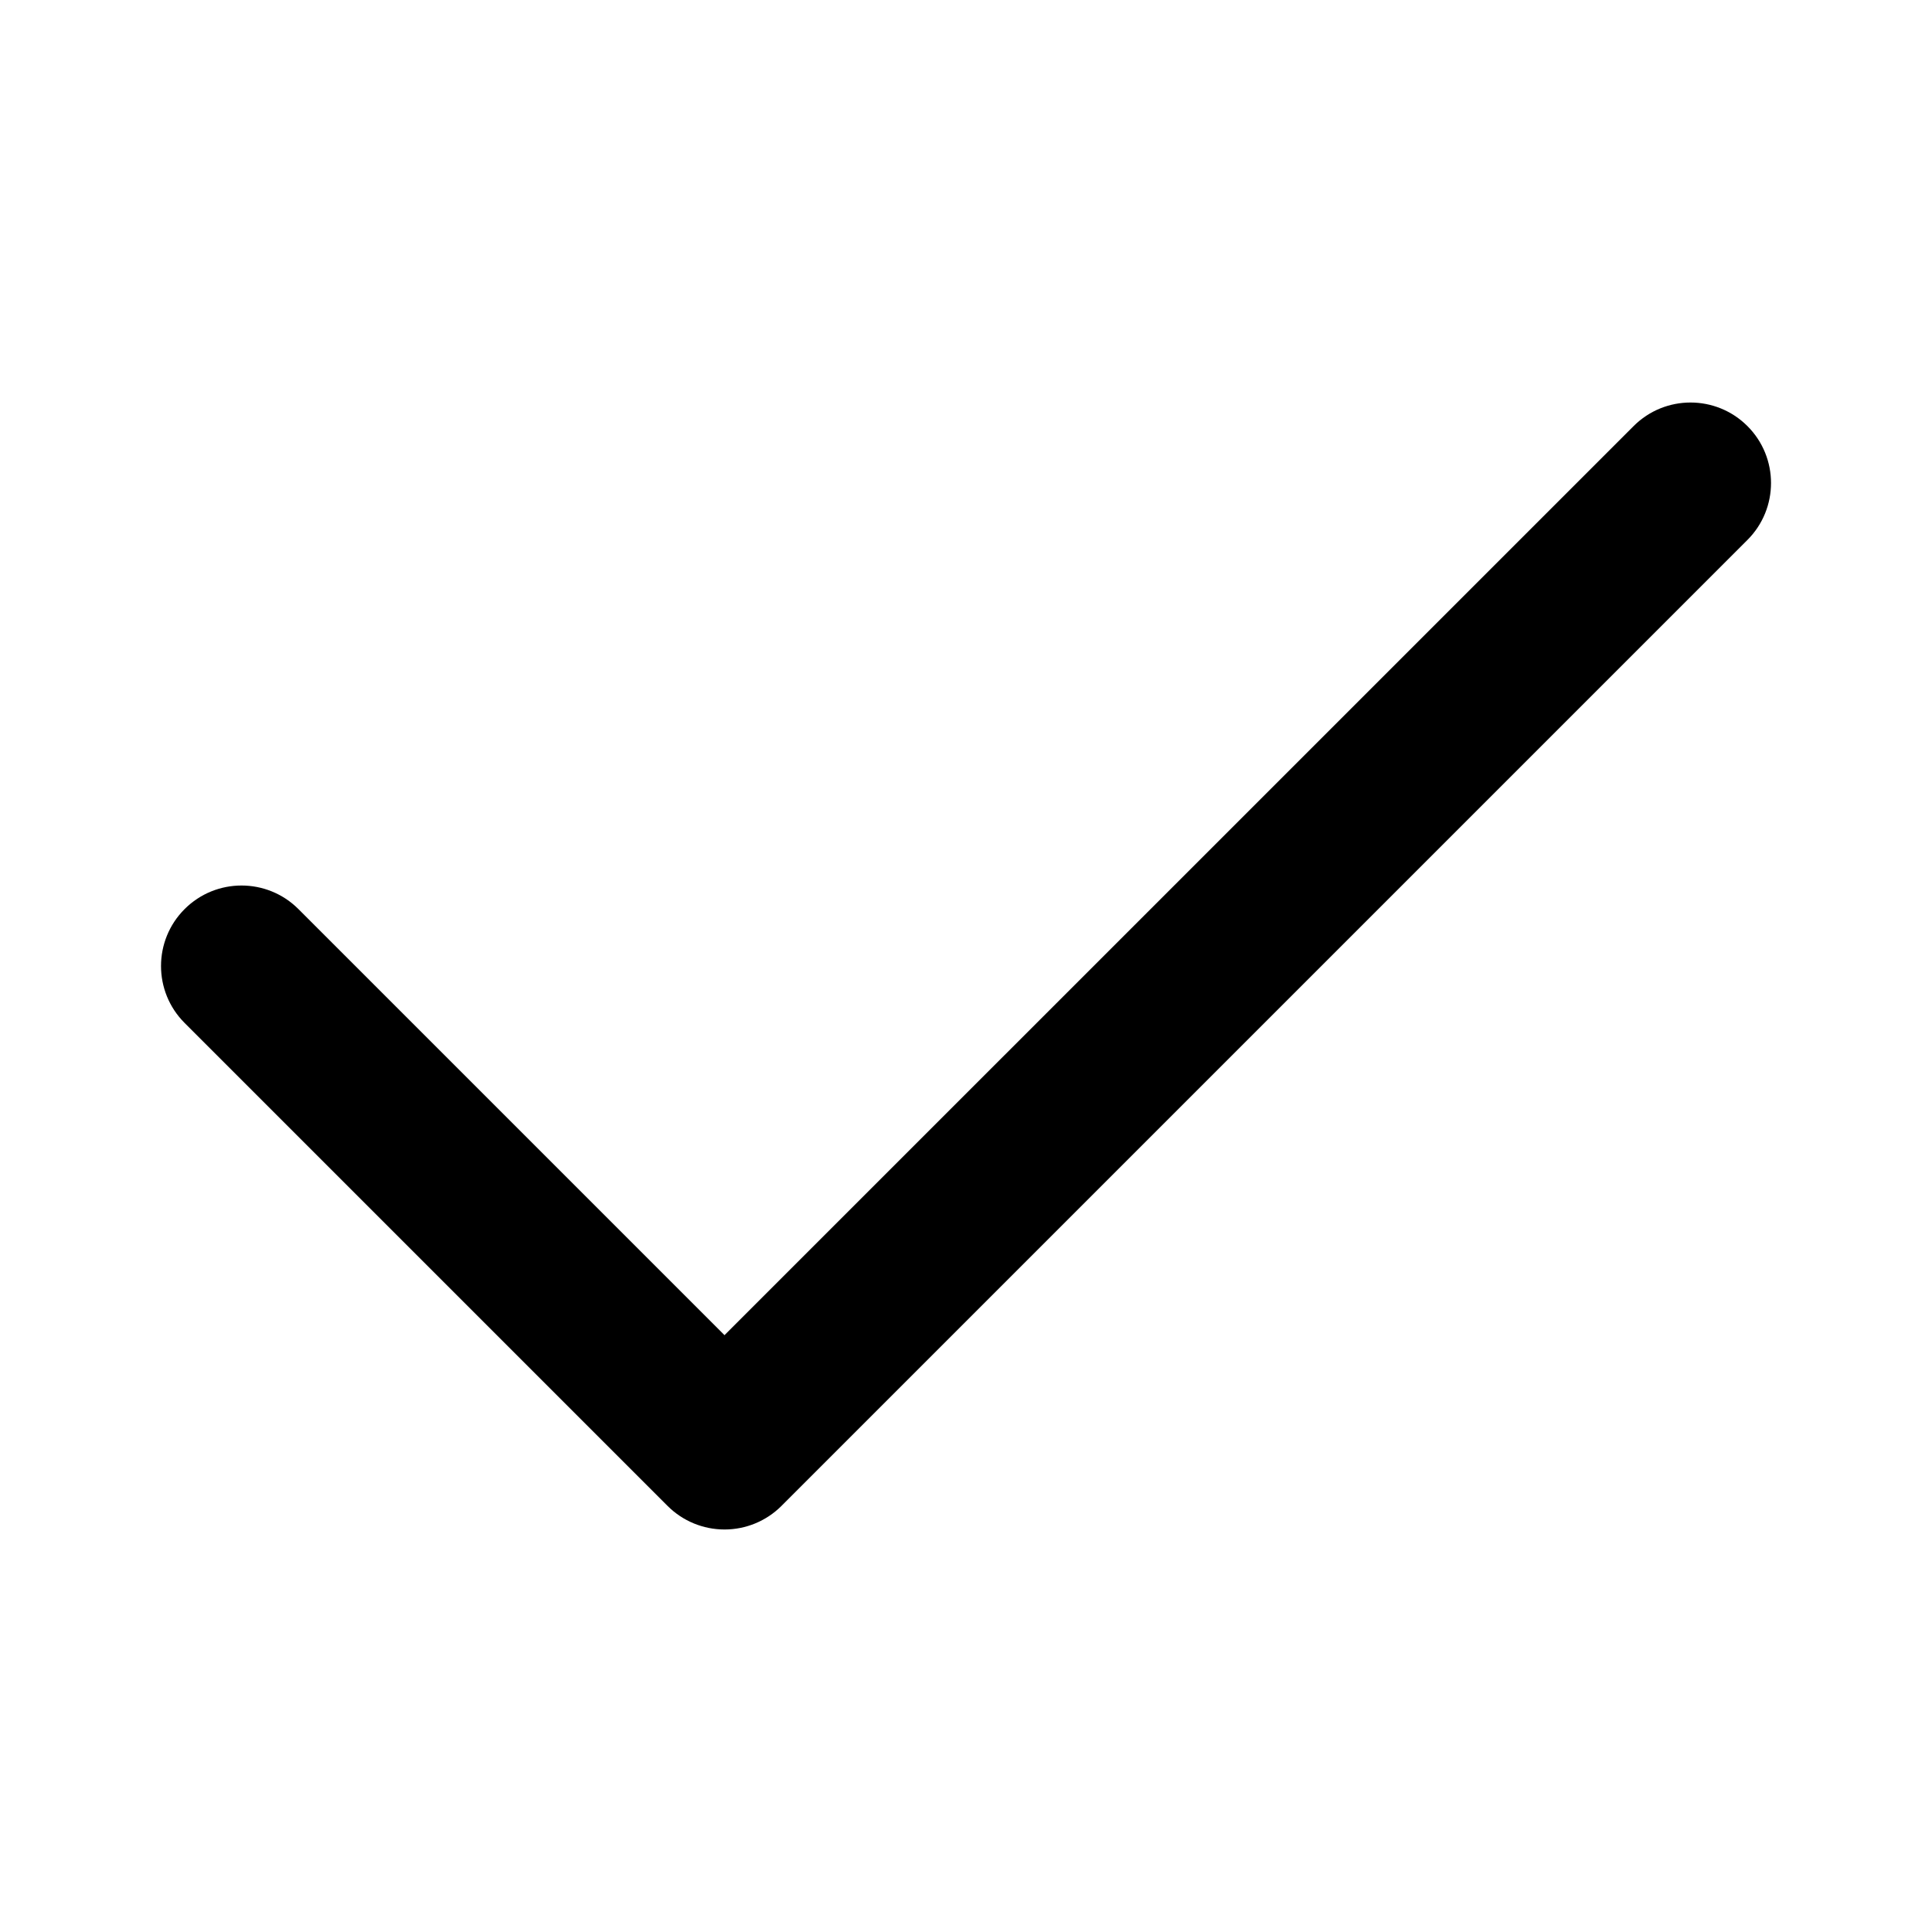
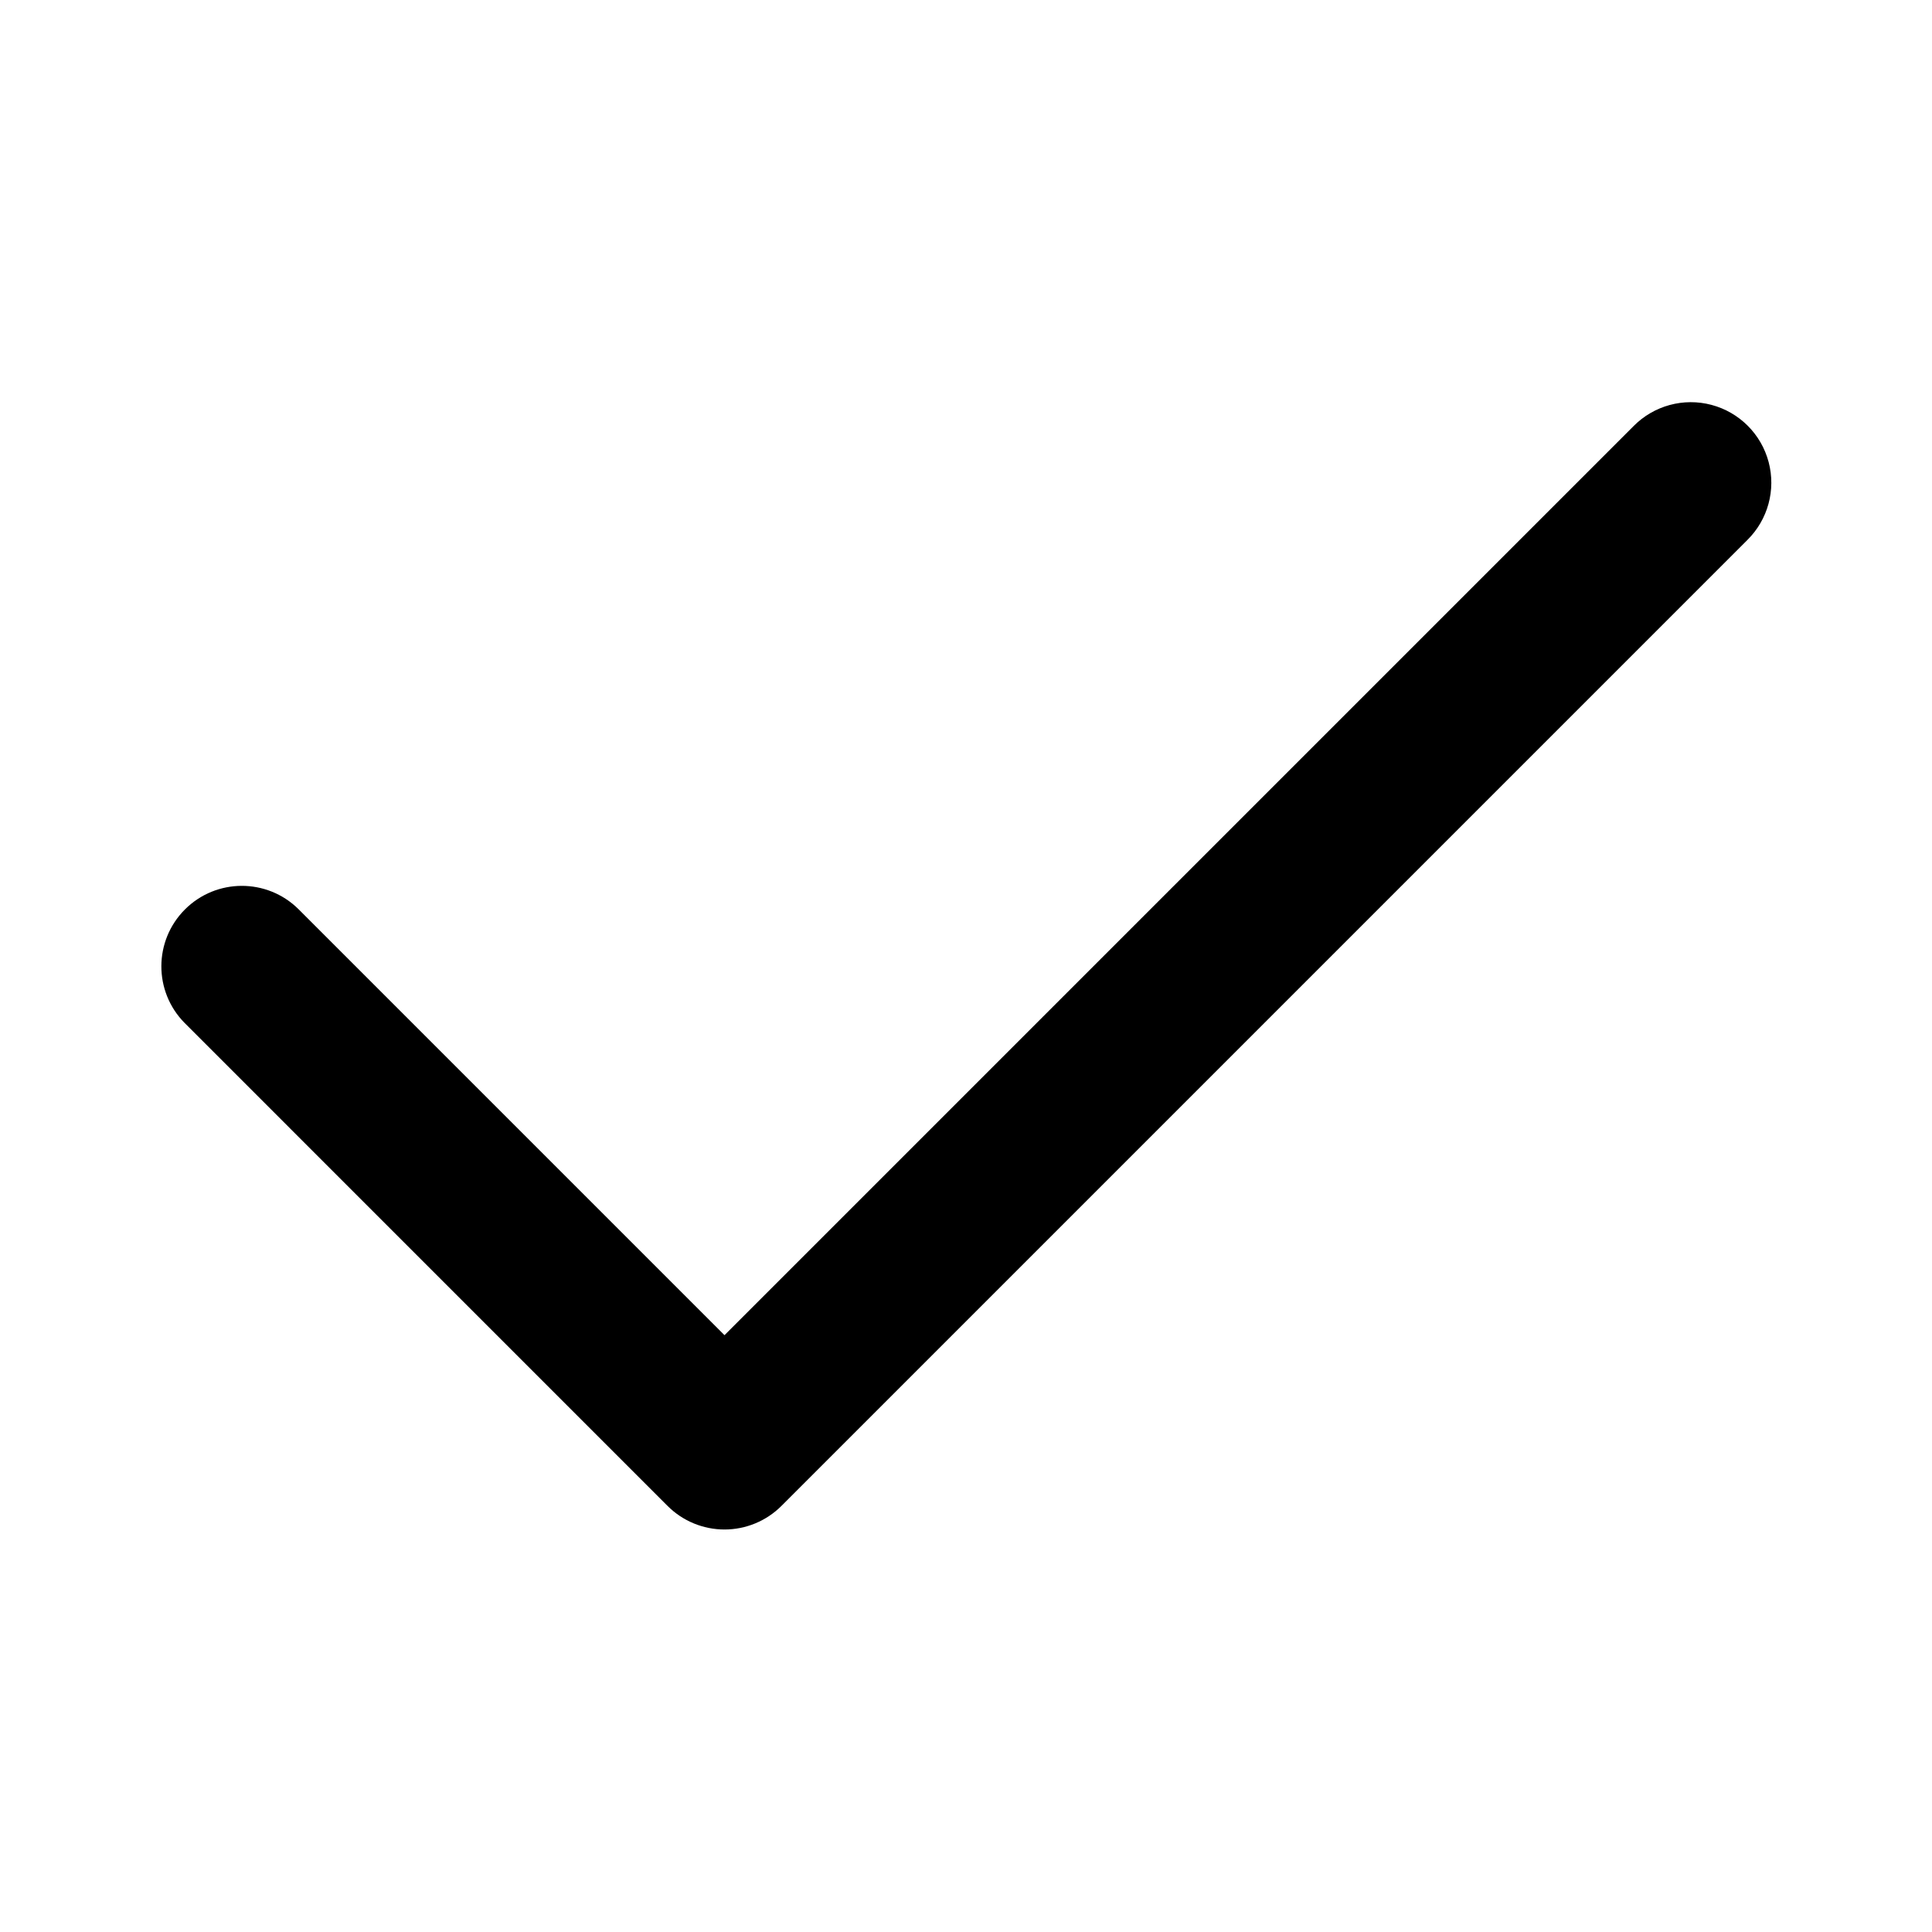
<svg xmlns="http://www.w3.org/2000/svg" id="Layer_1" data-name="Layer 1" viewBox="0 0 512 512">
-   <path d="M192,405.33a21.33,21.33,0,0,1-15.08-6.24l-128-128a21.33,21.33,0,0,1,30.17-30.17L192,353.83,432.92,112.92a21.33,21.33,0,1,1,30.17,30.17l-256,256A21.33,21.33,0,0,1,192,405.33Z" />
+   <path d="M192,405.333a21.331,21.331,0,0,1-15.083-6.245l-128-128.005a21.331,21.331,0,0,1,30.166-30.166L192,353.834,432.917,112.917a21.332,21.332,0,1,1,30.166,30.169l-256,256.003A21.331,21.331,0,0,1,192,405.333Z" />
</svg>
